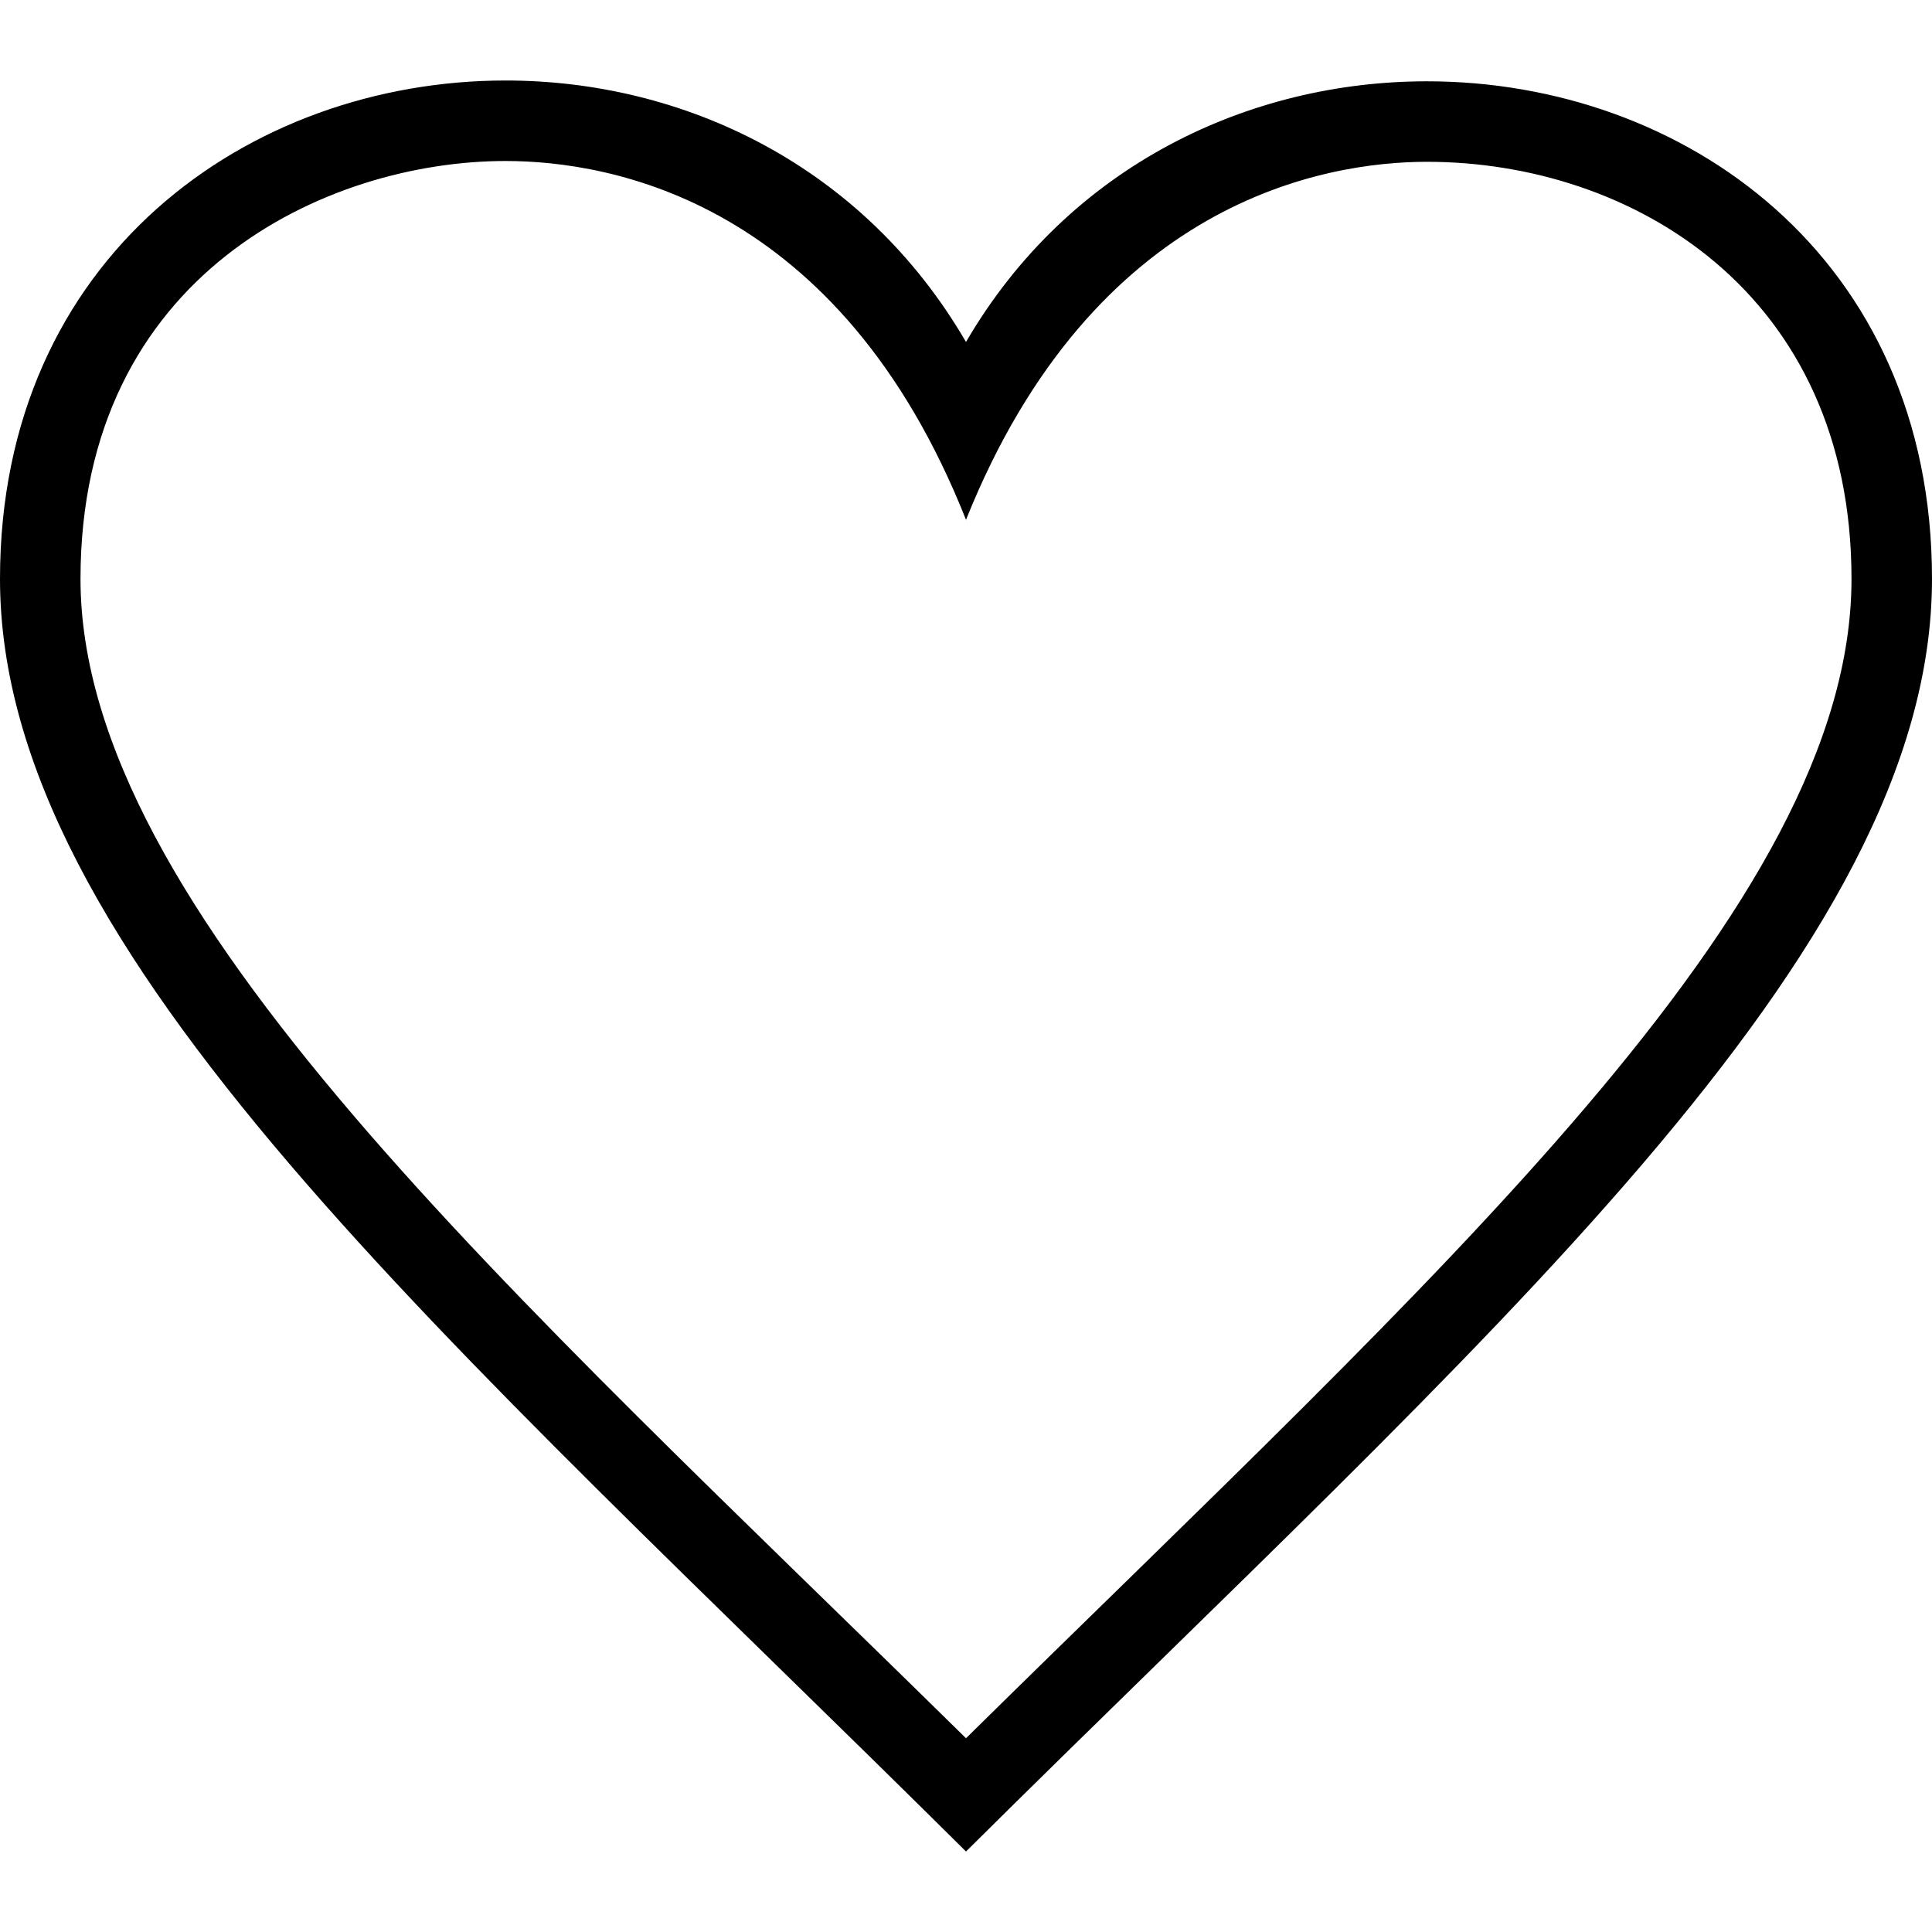
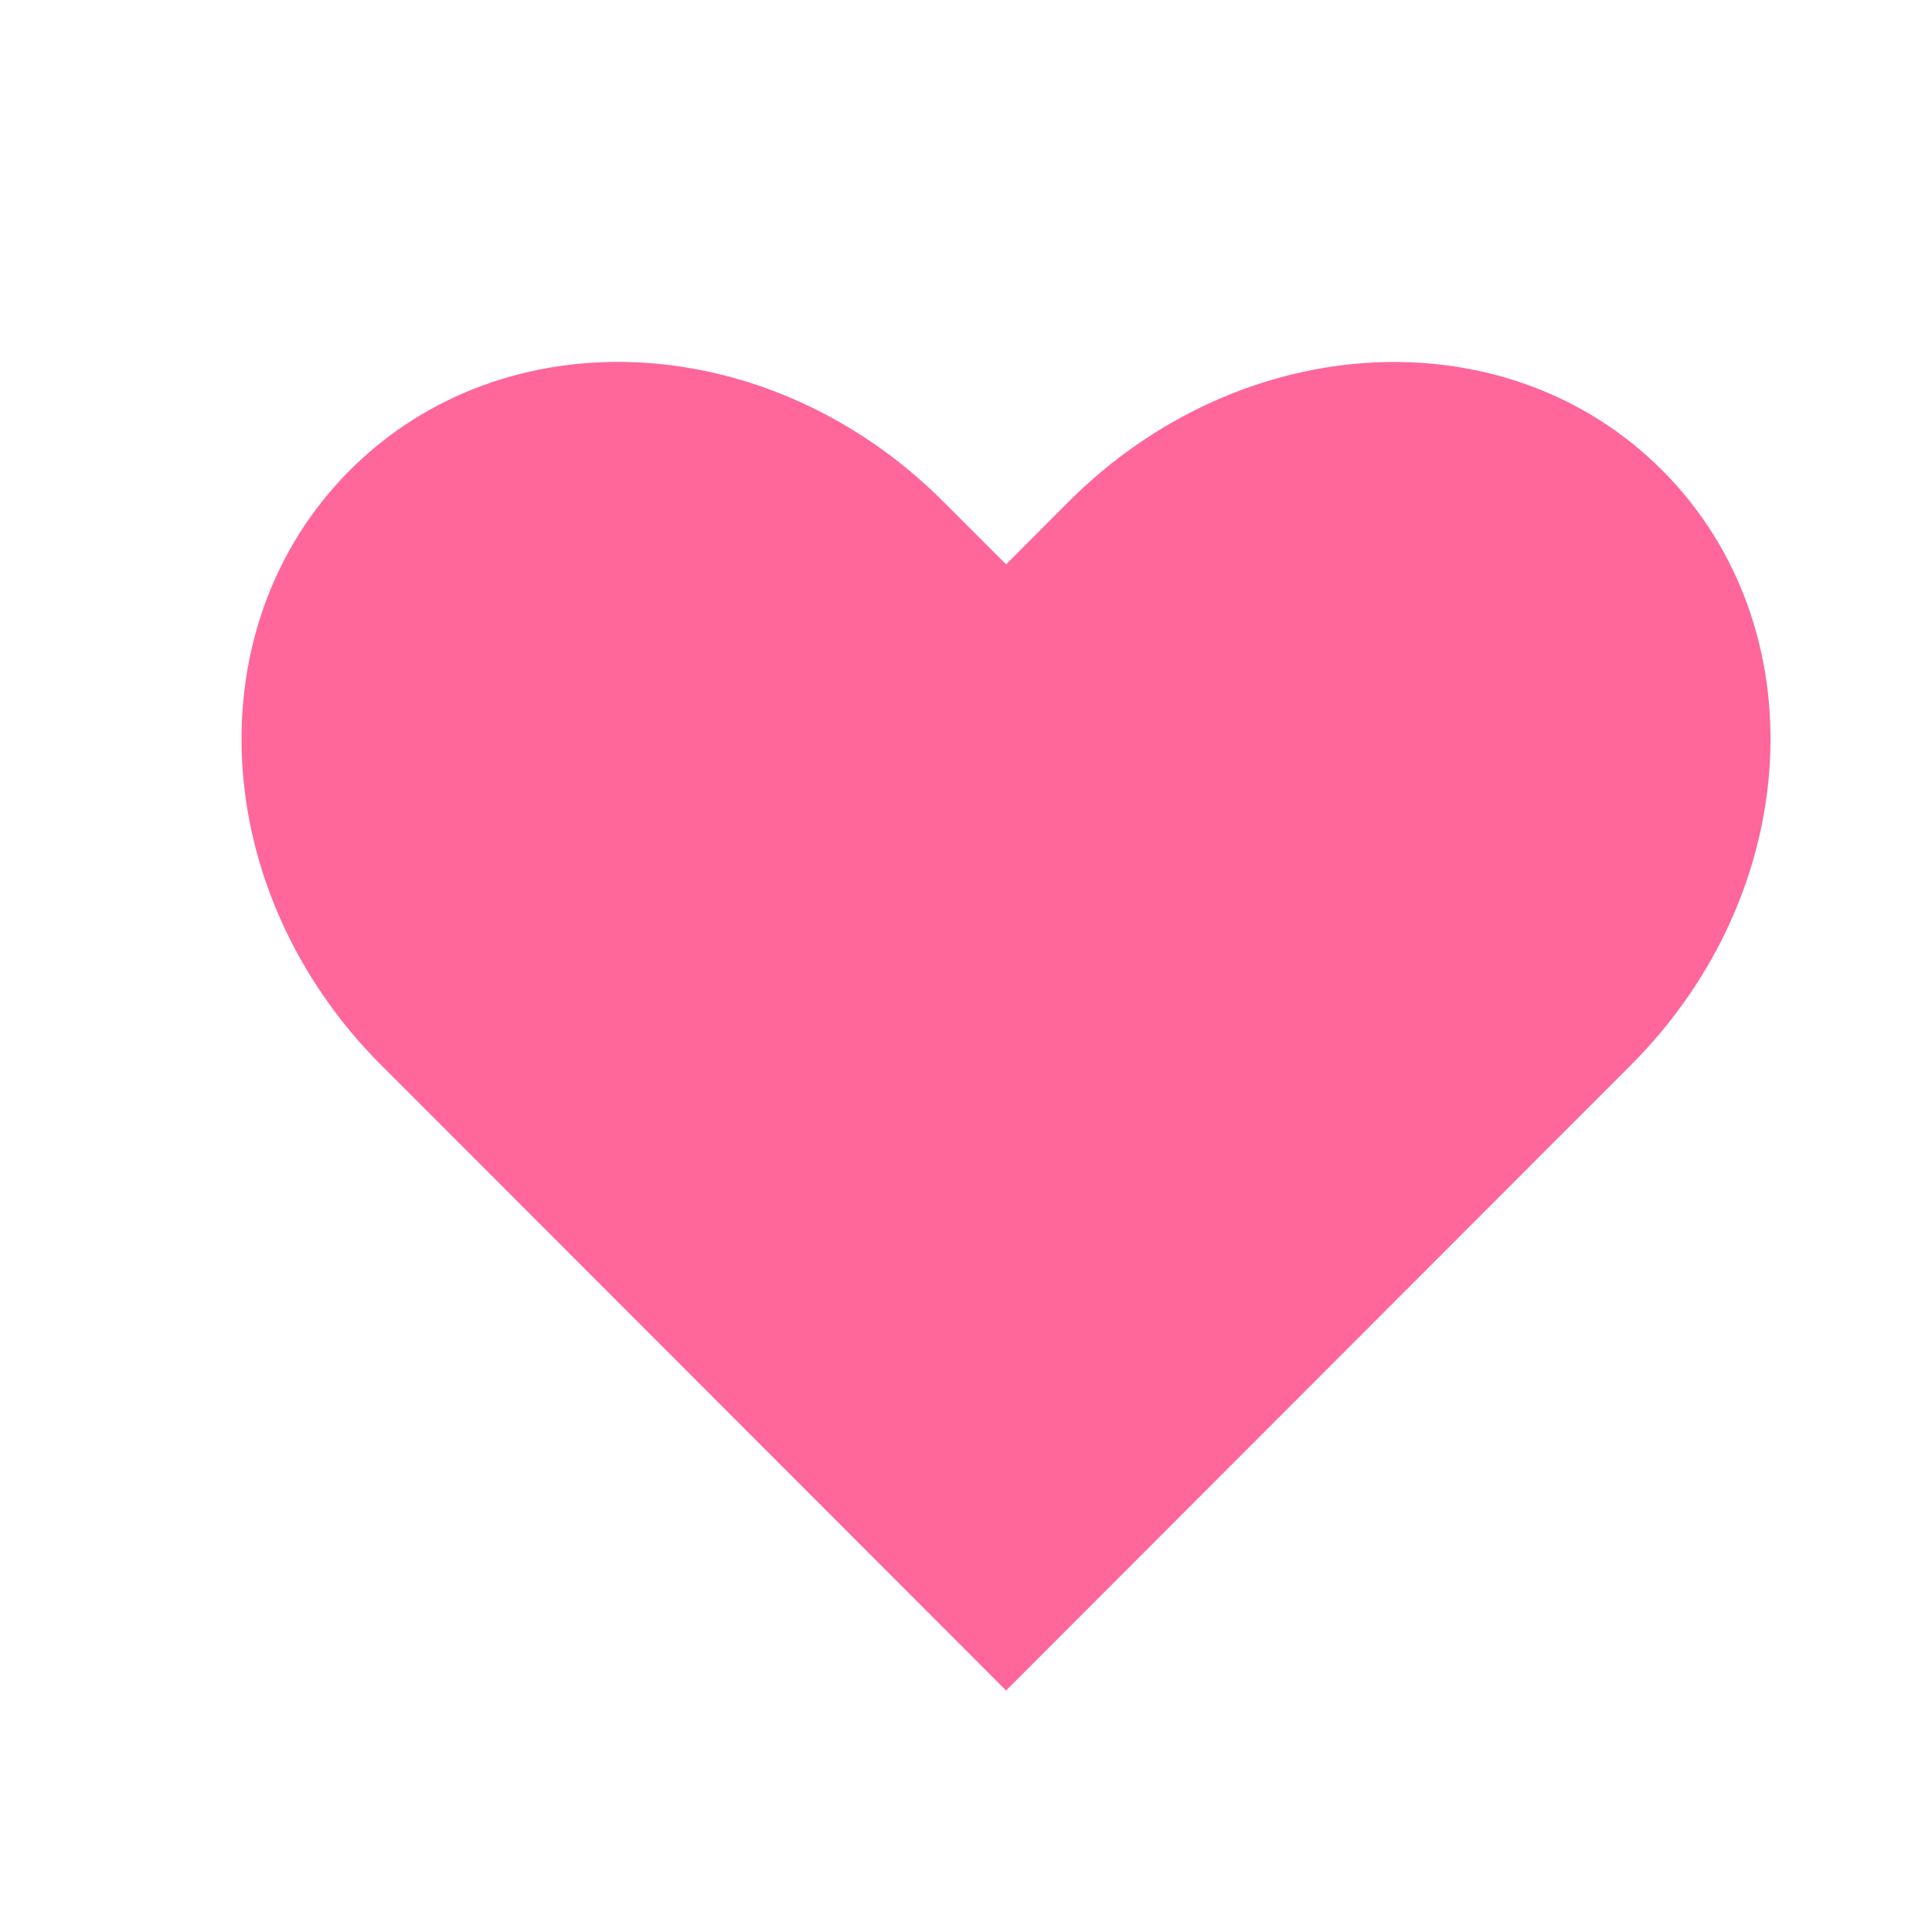
- <svg xmlns="http://www.w3.org/2000/svg" width="24" height="24" fill-rule="evenodd" clip-rule="evenodd">
-   <path d="M12 21.593c-5.63-5.539-11-10.297-11-14.402 0-3.791 3.068-5.191 5.281-5.191 1.312 0 4.151.501 5.719 4.457 1.59-3.968 4.464-4.447 5.726-4.447 2.54 0 5.274 1.621 5.274 5.181 0 4.069-5.136 8.625-11 14.402m5.726-20.583c-2.203 0-4.446 1.042-5.726 3.238-1.285-2.206-3.522-3.248-5.719-3.248-3.183 0-6.281 2.187-6.281 6.191 0 4.661 5.571 9.429 12 15.809 6.43-6.38 12-11.148 12-15.809 0-4.011-3.095-6.181-6.274-6.181" />
+ <svg xmlns="http://www.w3.org/2000/svg" viewBox="0 0 16 16" id="Heart">
+   <path fill="#ff6699" d="M5.301 3.002c-.889-.047-1.759.247-2.404.893-1.29 1.292-1.175 3.49.26 4.926l.515.515L8.332 14l4.659-4.664.515-.515c1.435-1.437 1.55-3.634.26-4.926-1.29-1.292-3.483-1.175-4.918.262l-.516.517-.517-.517C7.098 3.438 6.19 3.049 5.3 3.002z" class="colorf05542 svgShape" />
</svg>
